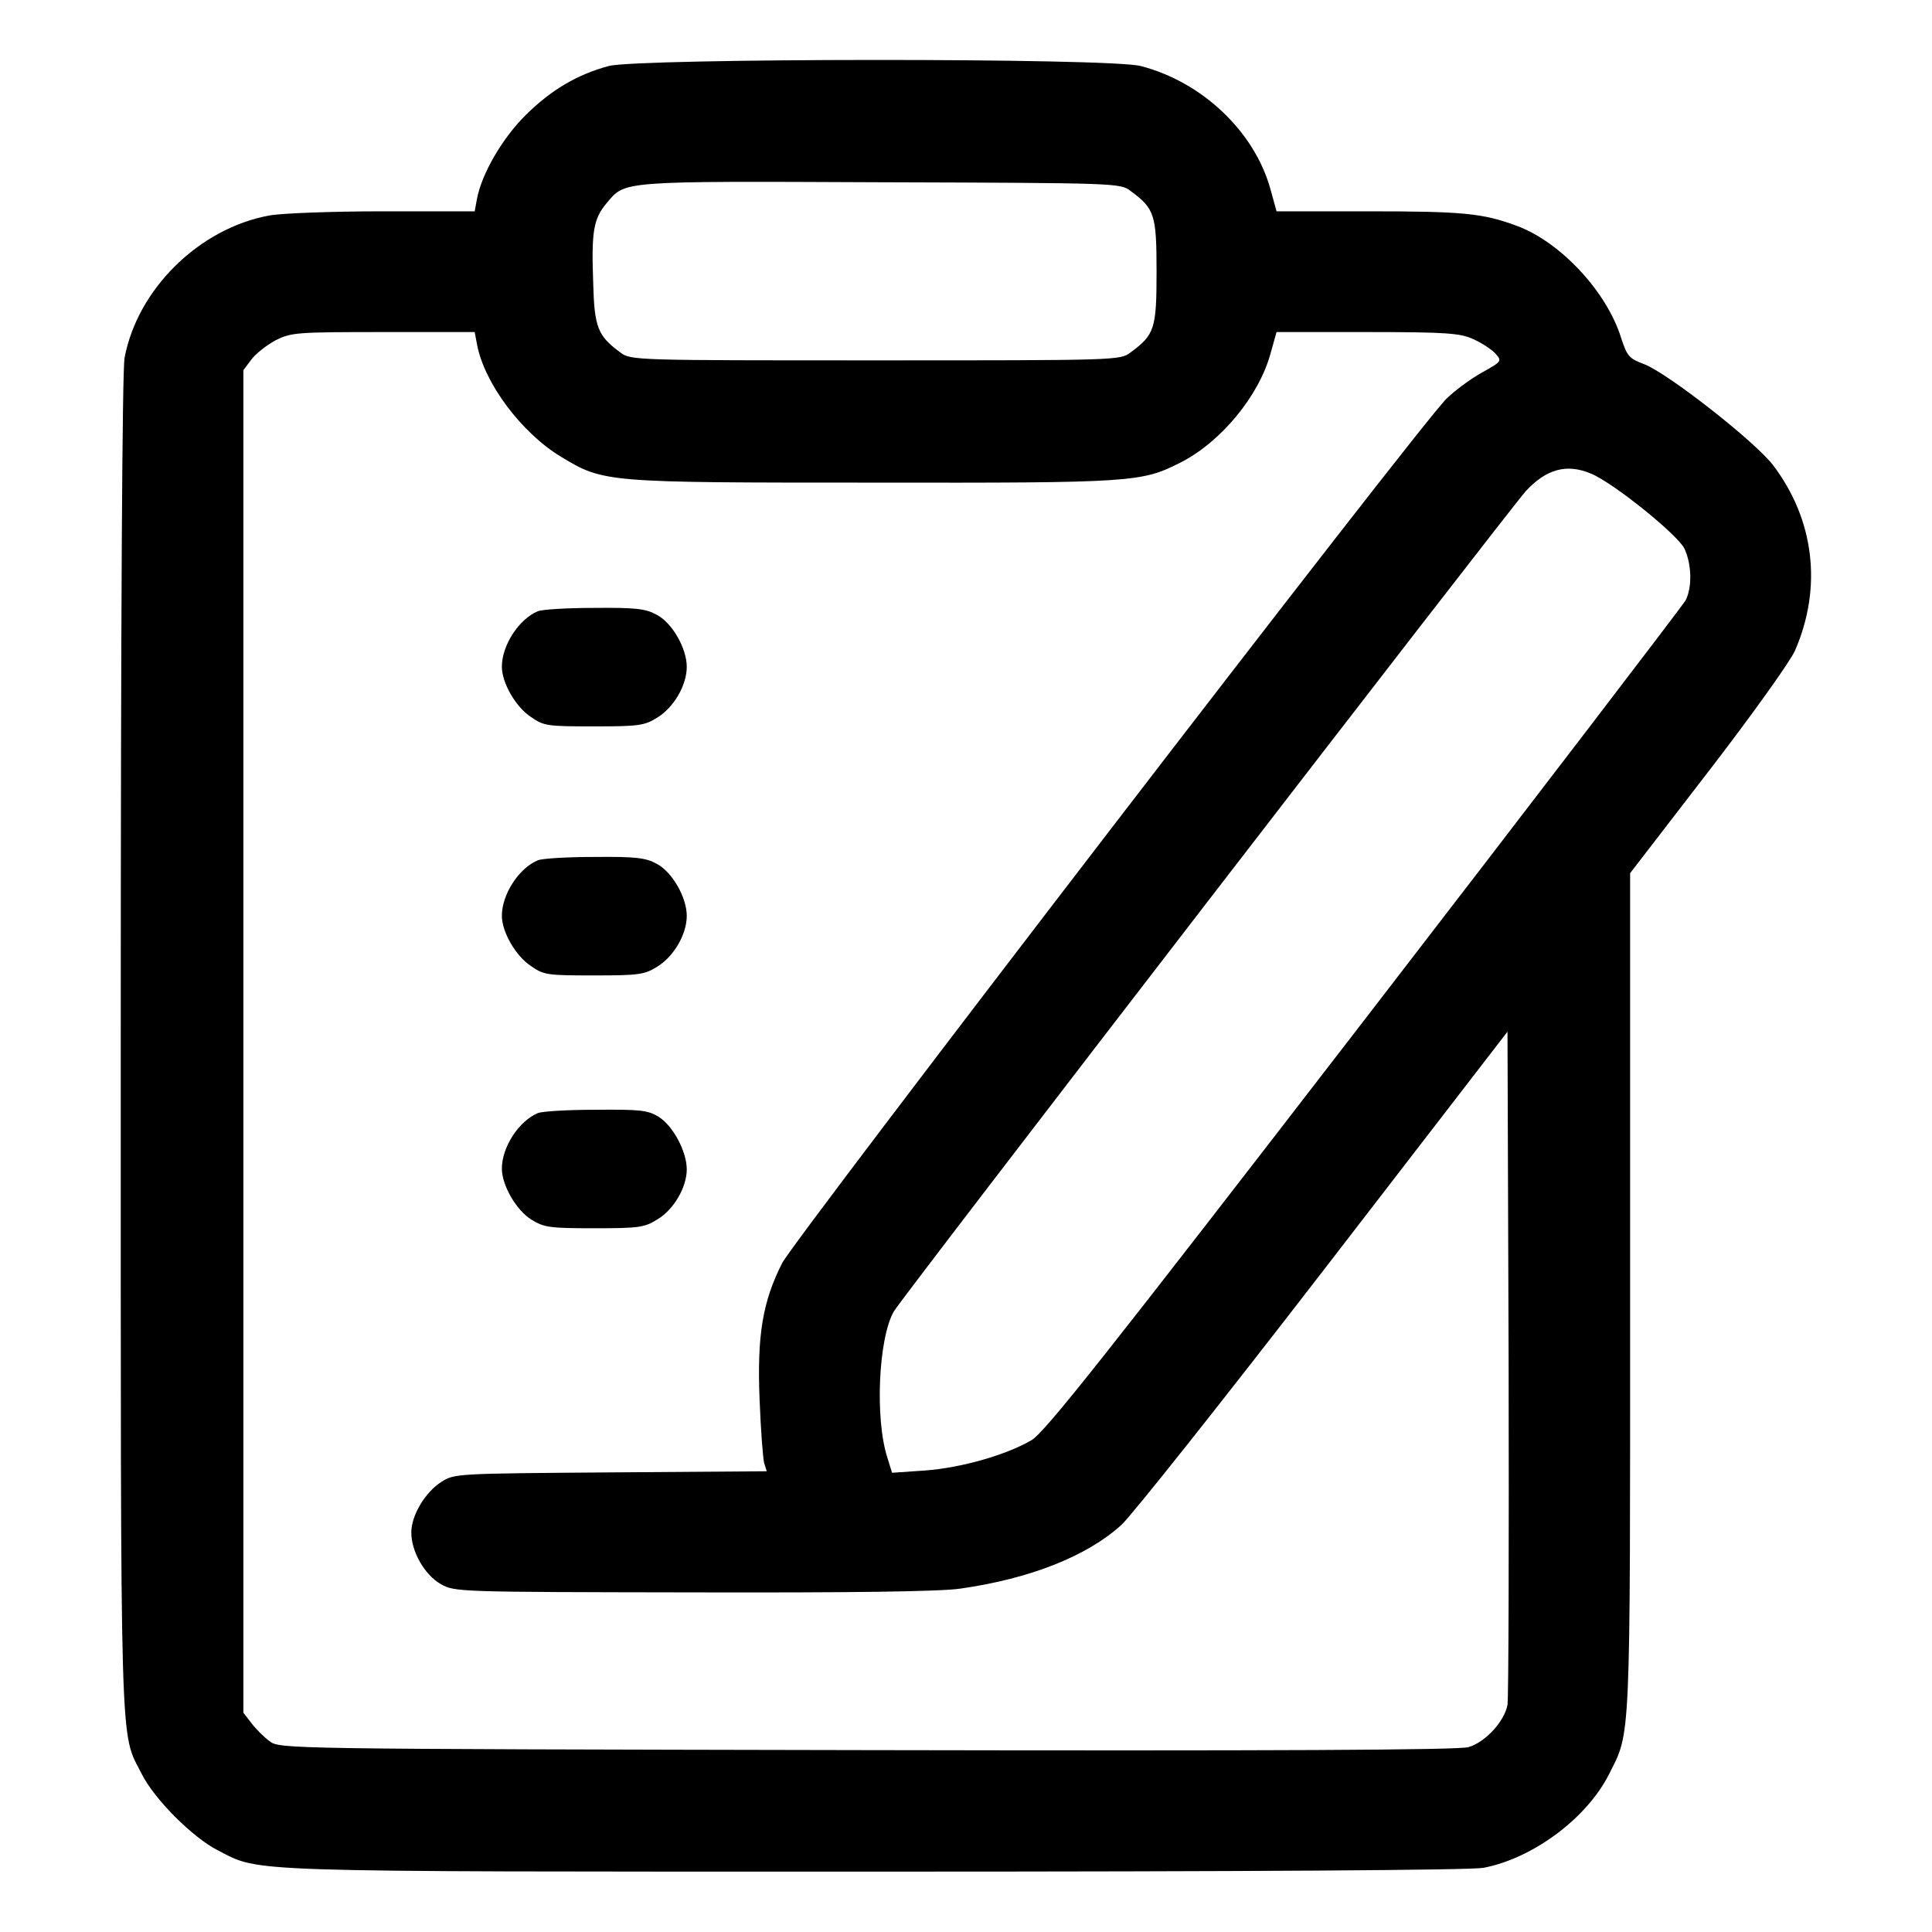
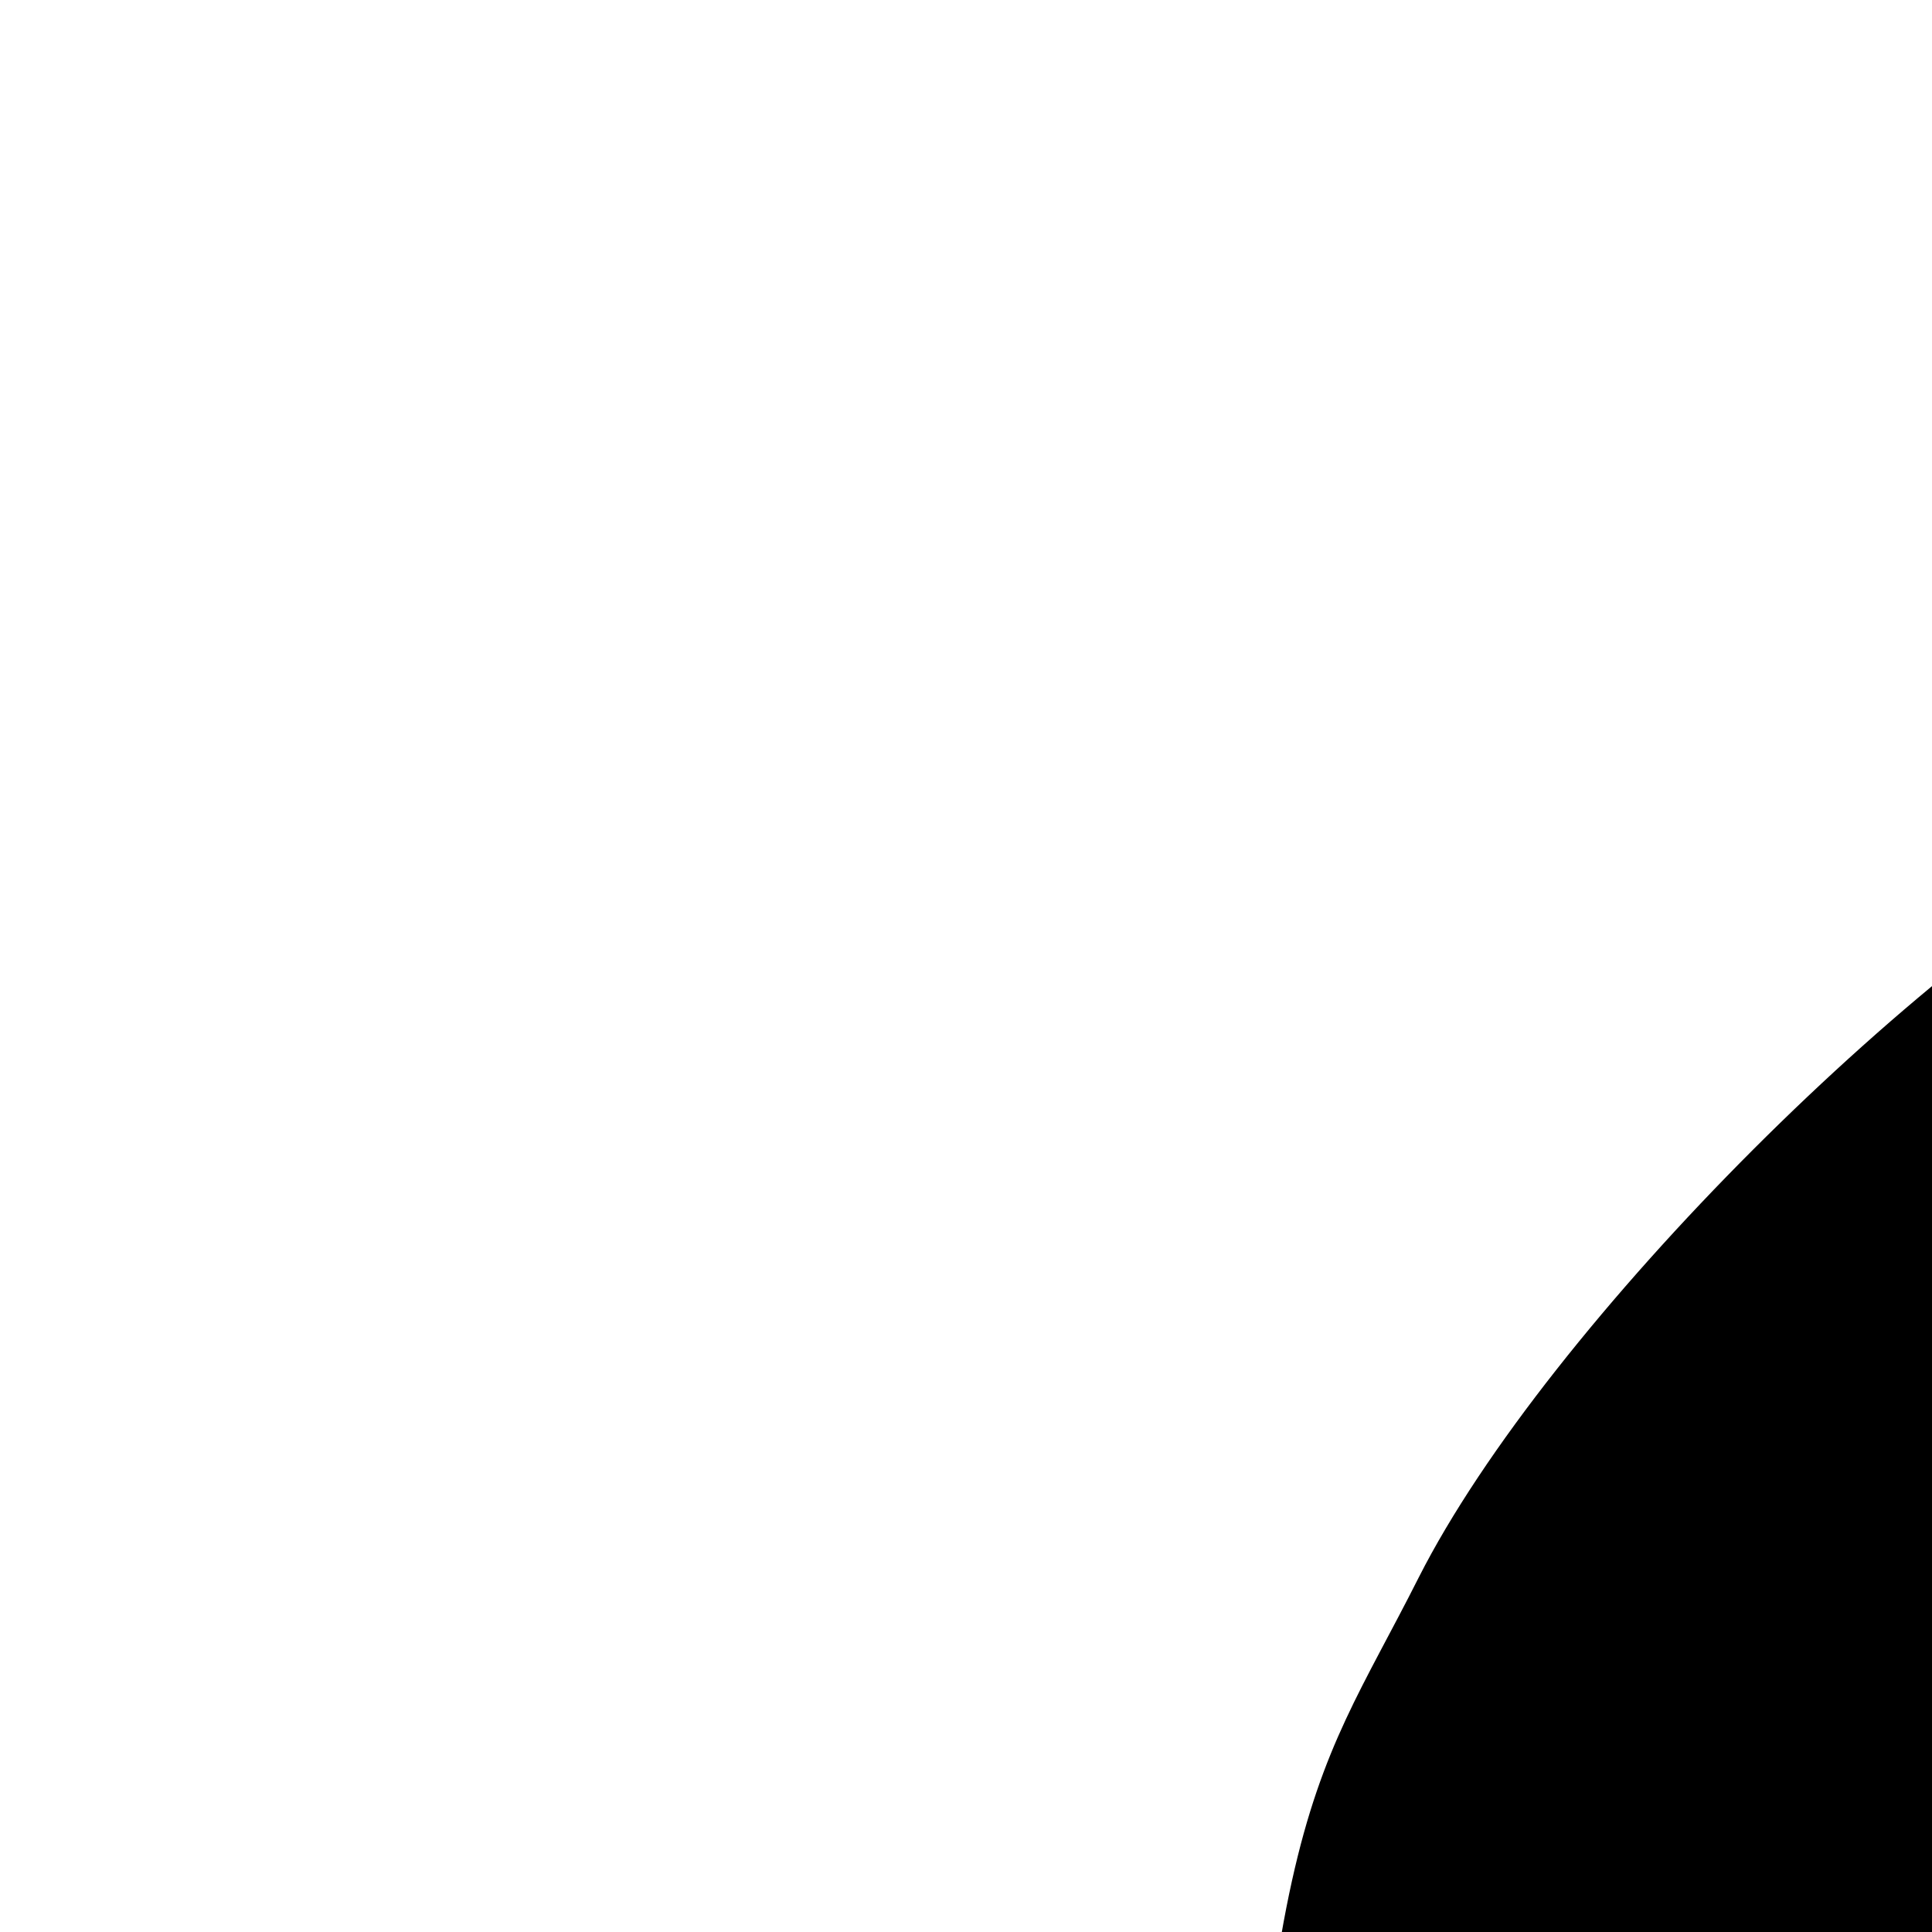
- <svg xmlns="http://www.w3.org/2000/svg" version="1.0" width="1em" height="1em" fill="currentColor" viewBox="0 0 512 512" preserveAspectRatio="xMidYMid meet">
-   <g transform="translate(0,512) scale(0.1,-0.1)" stroke="none">
+ <svg xmlns="http://www.w3.org/2000/svg" version="1.1" id="FormIn" width="1em" height="1em" fill="currentColor" viewBox="0 0 512 512">
+   <g>
    <path d="M1613 4945 c-85 -23 -153 -64 -220 -130 -63 -63 -116 -155 -129 -222 l-6 -33 -242 0 c-133 0 -269 -5 -302 -11 -186 -34 -350 -195 -384 -378 -6 -35 -10 -679 -10 -1820 0 -1926 -3 -1816 56 -1933 34 -67 135 -168 202 -202 115 -58 38 -56 1738 -56 1021 0 1580 4 1615 10 131 25 274 131 333 248 58 115 56 68 56 1277 l0 1111 208 270 c114 148 217 292 229 320 73 168 51 347 -58 491 -47 62 -279 244 -342 268 -40 15 -45 21 -61 70 -38 122 -160 253 -275 296 -91 34 -143 39 -396 39 l-242 0 -16 58 c-42 153 -181 285 -344 327 -82 22 -1331 21 -1410 0z m1383 -331 c64 -47 69 -63 69 -214 0 -151 -5 -167 -69 -214 -27 -21 -37 -21 -676 -21 -639 0 -649 0 -676 21 -60 44 -69 66 -72 186 -5 135 1 168 35 209 51 60 29 59 725 56 626 -2 637 -2 664 -23z m-1732 -406 c19 -103 118 -235 222 -298 114 -69 115 -69 829 -69 690 -1 710 1 813 53 107 54 208 176 239 289 l16 57 241 0 c212 0 246 -3 281 -19 22 -10 48 -27 58 -38 18 -20 17 -21 -37 -51 -30 -17 -72 -48 -93 -69 -68 -65 -1726 -2224 -1760 -2290 -52 -102 -67 -192 -60 -362 3 -80 9 -156 12 -168 l7 -22 -413 -3 c-407 -3 -415 -3 -449 -25 -43 -27 -80 -89 -80 -134 0 -51 35 -112 78 -137 38 -21 44 -21 668 -22 416 -1 656 2 709 10 184 26 336 86 427 169 29 27 271 332 538 678 l485 629 3 -876 c1 -481 0 -890 -3 -908 -8 -44 -59 -99 -103 -112 -26 -8 -521 -10 -1594 -8 -1554 3 -1557 3 -1584 24 -15 11 -37 33 -48 48 l-21 27 0 1779 0 1779 21 28 c11 15 40 38 64 51 42 21 55 22 286 22 l242 0 6 -32z m2952 -343 c59 -24 230 -162 248 -199 19 -41 21 -102 3 -137 -8 -14 -391 -515 -852 -1113 -691 -896 -846 -1092 -882 -1113 -67 -39 -186 -73 -282 -80 l-87 -6 -12 39 c-34 103 -24 319 17 389 22 38 1633 2128 1675 2174 54 58 108 73 172 46z" />
    <path d="M1425 3500 c-50 -21 -95 -90 -95 -147 0 -42 36 -106 77 -133 34 -24 44 -25 167 -25 120 0 134 2 169 24 43 27 77 85 77 134 0 49 -39 117 -80 138 -29 16 -56 19 -165 18 -71 0 -139 -4 -150 -9z" />
    <path d="M1425 2840 c-50 -21 -95 -90 -95 -147 0 -42 36 -106 77 -133 34 -24 44 -25 167 -25 120 0 134 2 169 24 43 27 77 85 77 134 0 49 -39 117 -80 138 -29 16 -56 19 -165 18 -71 0 -139 -4 -150 -9z" />
    <path d="M1425 2170 c-50 -21 -95 -90 -95 -147 0 -44 38 -110 78 -135 34 -21 49 -23 167 -23 119 0 133 2 168 24 43 26 77 85 77 132 0 47 -36 115 -74 139 -29 18 -49 20 -167 19 -74 0 -143 -4 -154 -9z" />
  </g>
</svg>
